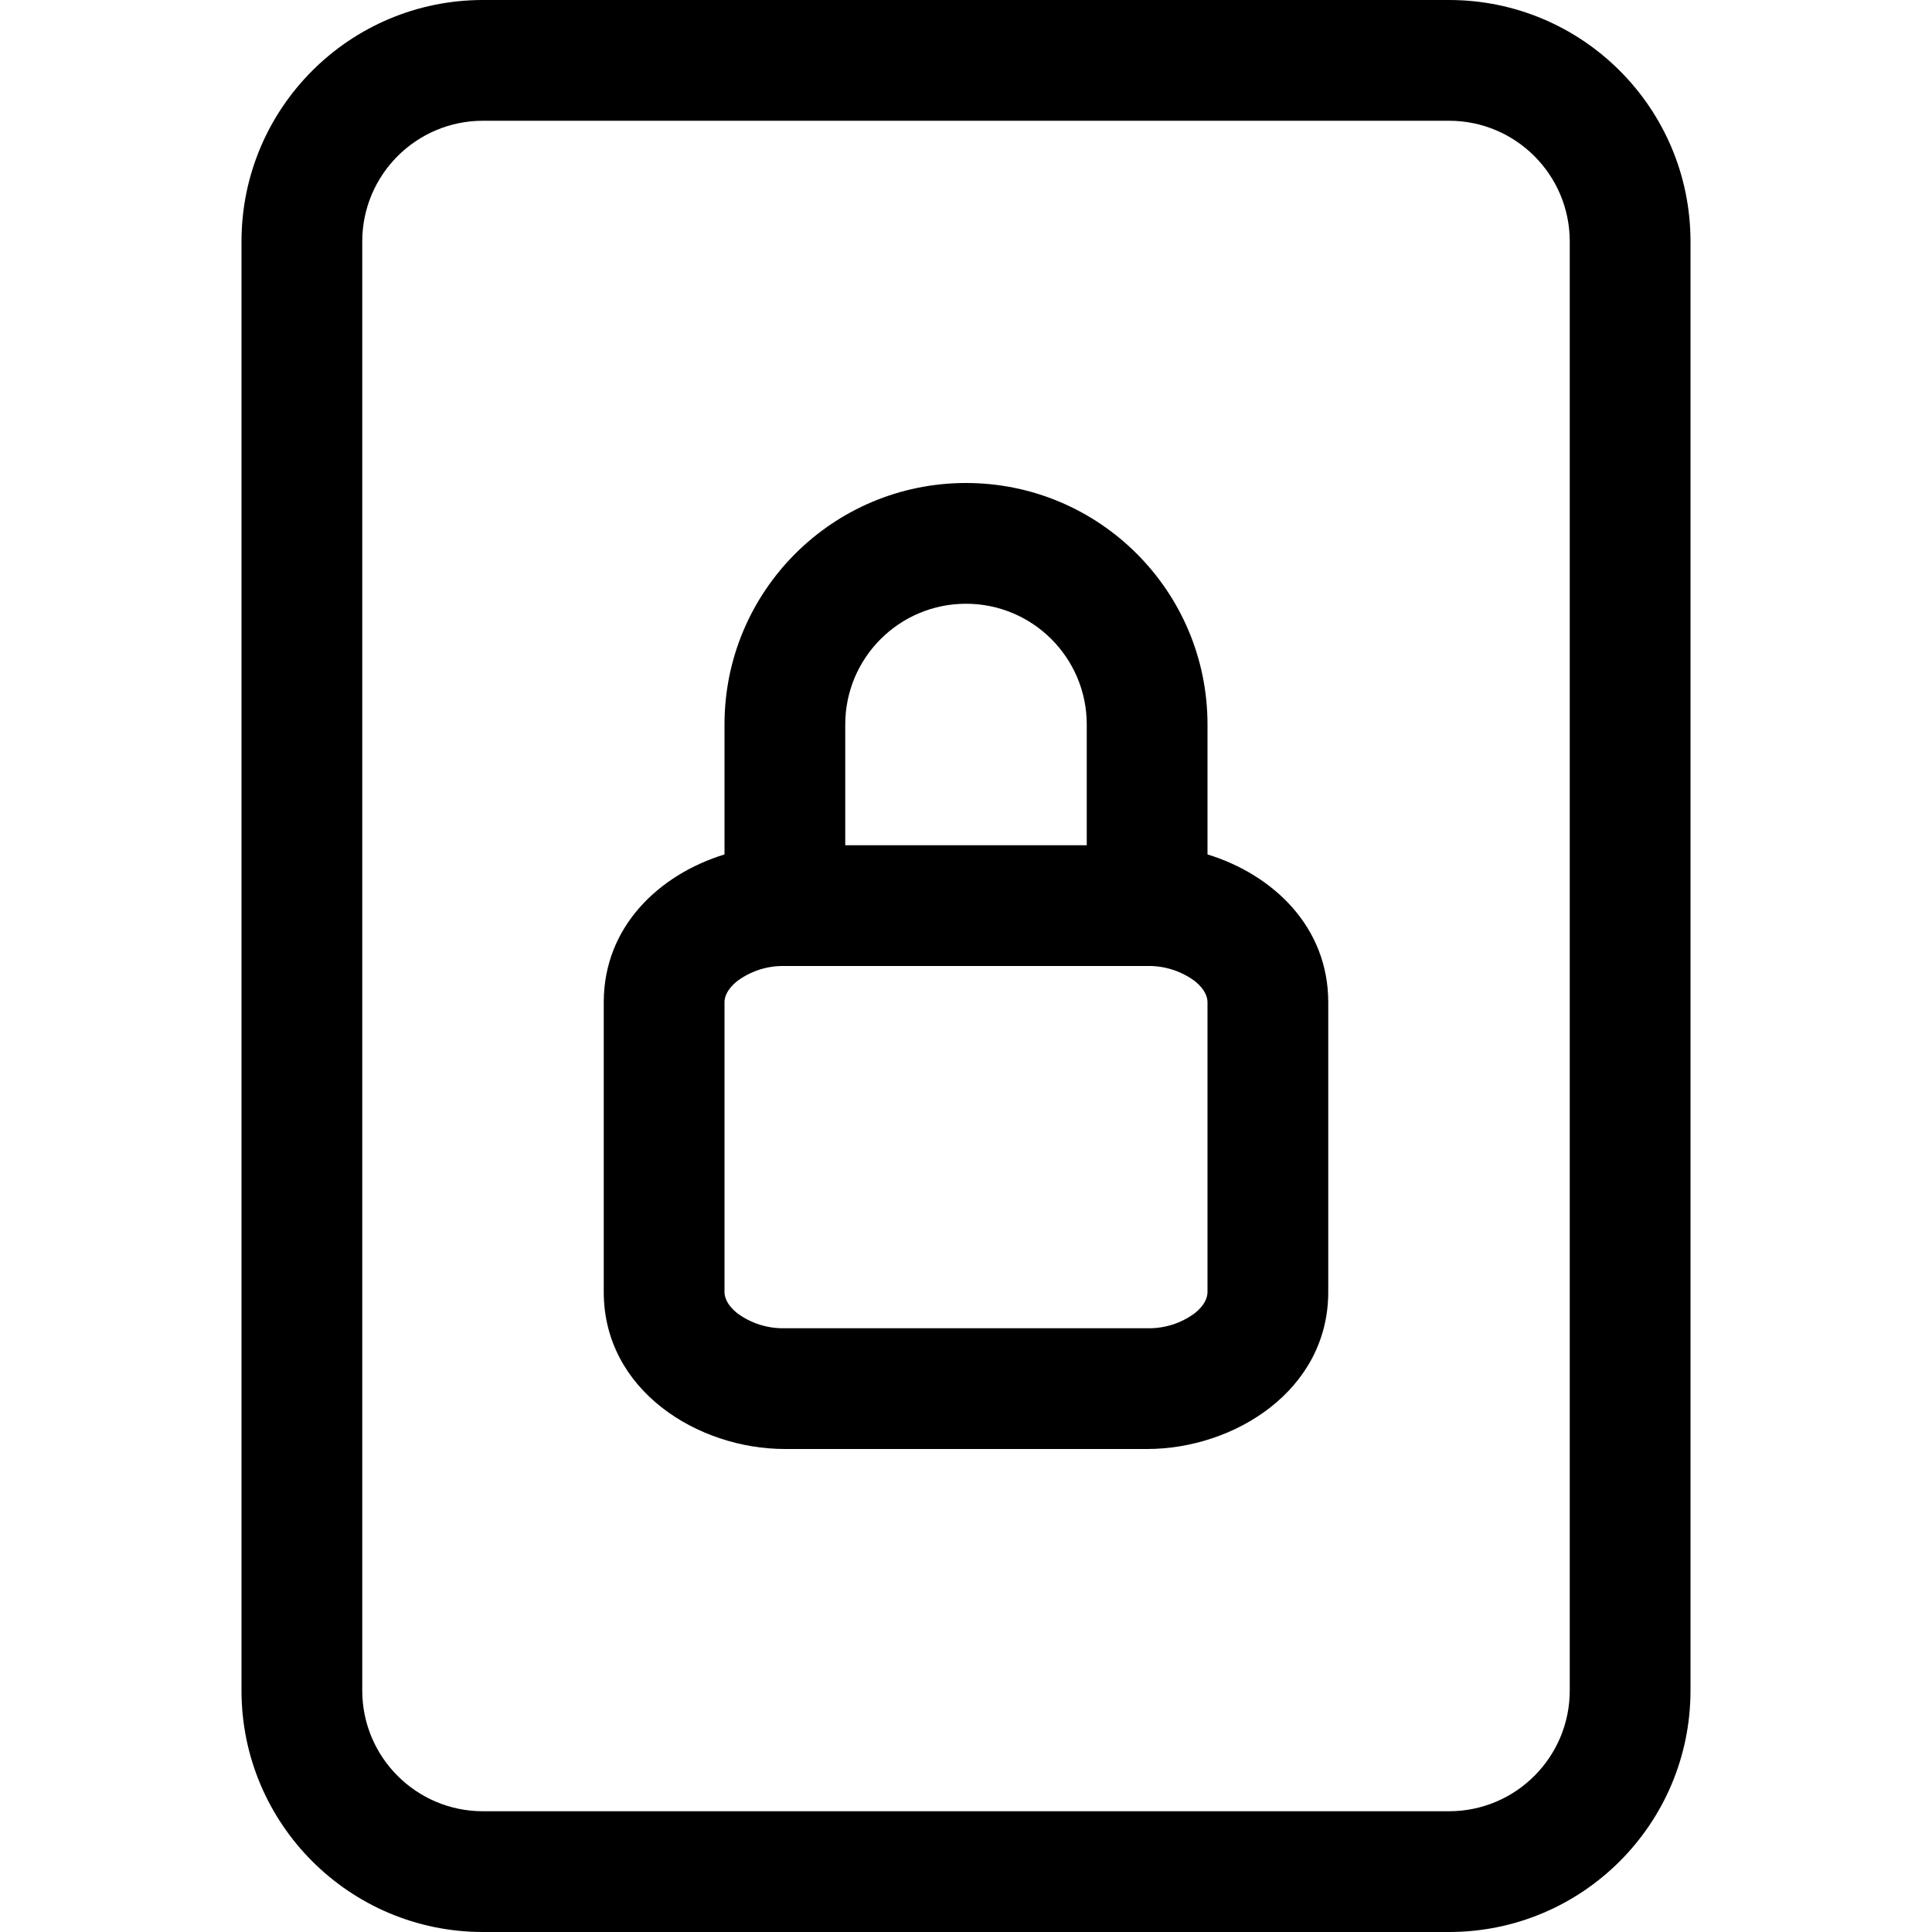
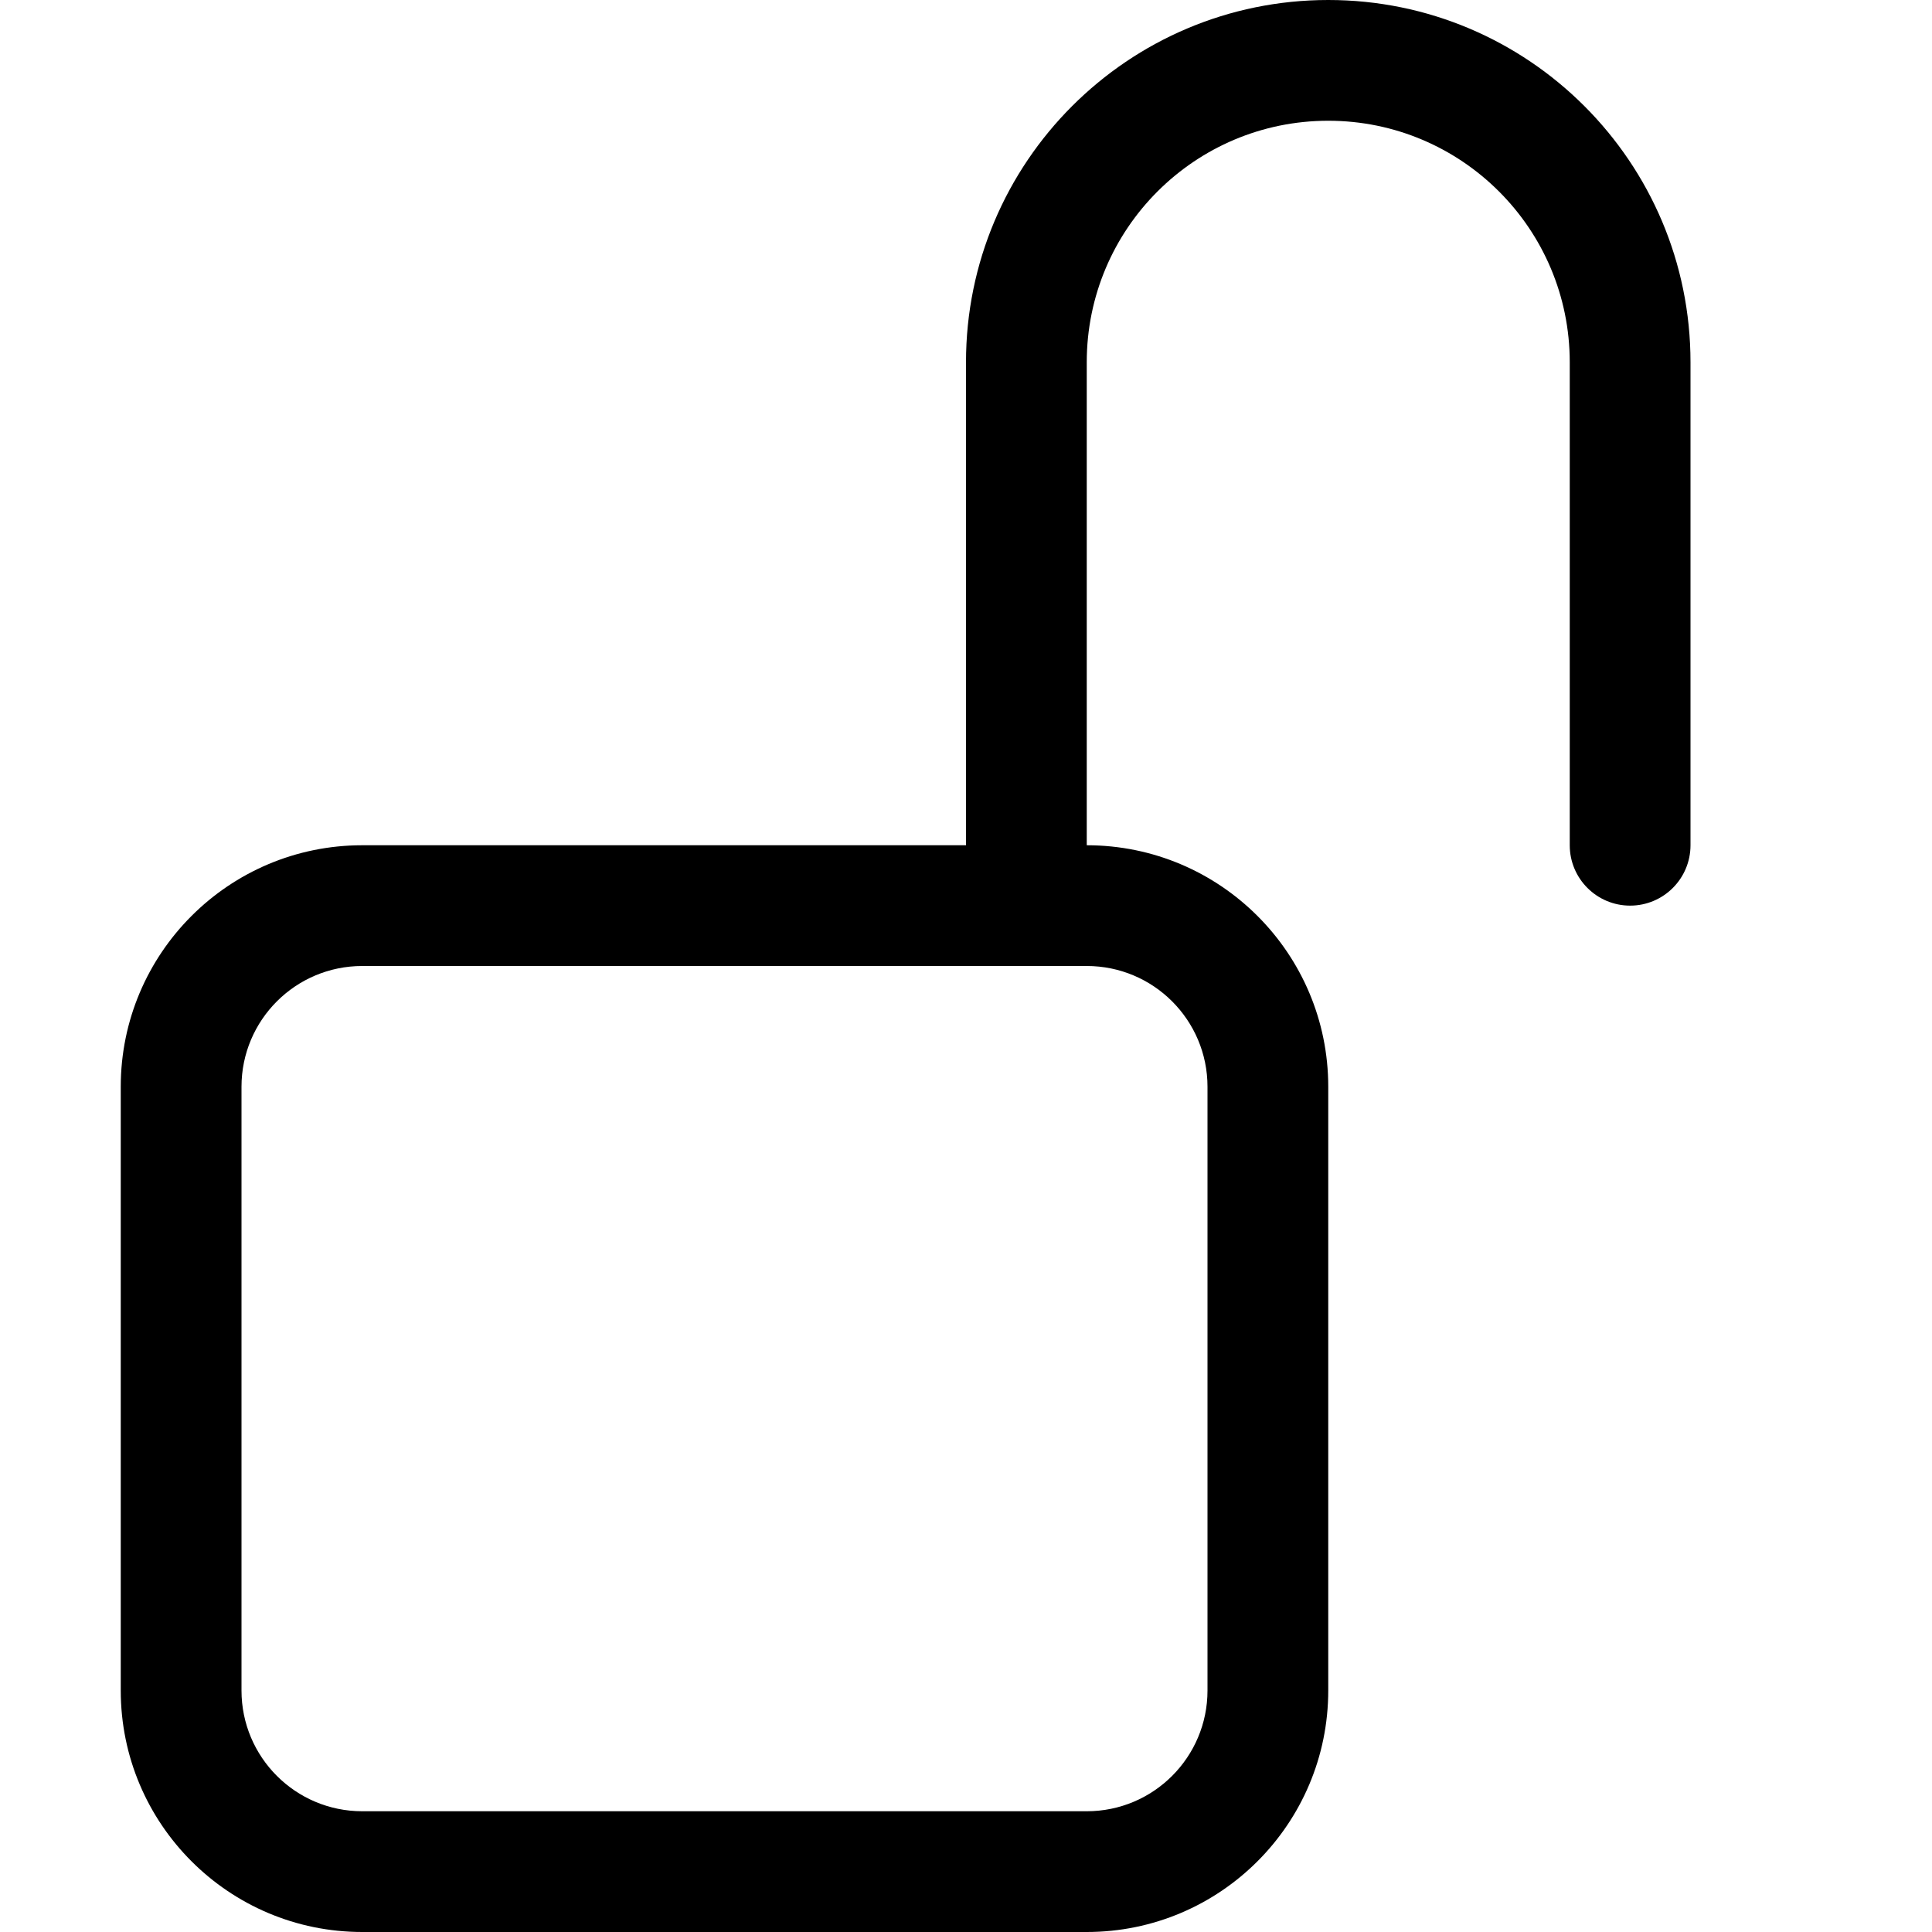
- <svg xmlns="http://www.w3.org/2000/svg" width="24" height="24" fill="currentColor" class="bi bi-file-lock" viewBox="0 0 16 16">
-   <path d="M8 5a1 1 0 0 1 1 1v1H7V6a1 1 0 0 1 1-1zm2 2.076V6a2 2 0 1 0-4 0v1.076c-.54.166-1 .597-1 1.224v2.4c0 .816.781 1.3 1.5 1.3h3c.719 0 1.5-.484 1.5-1.3V8.3c0-.627-.46-1.058-1-1.224zM6.105 8.125A.637.637 0 0 1 6.5 8h3a.64.64 0 0 1 .395.125c.085.068.105.133.105.175v2.4c0 .042-.02.107-.105.175A.637.637 0 0 1 9.5 11h-3a.637.637 0 0 1-.395-.125C6.02 10.807 6 10.742 6 10.7V8.3c0-.042.02-.107.105-.175z" />
-   <path d="M4 0a2 2 0 0 0-2 2v12a2 2 0 0 0 2 2h8a2 2 0 0 0 2-2V2a2 2 0 0 0-2-2H4zm0 1h8a1 1 0 0 1 1 1v12a1 1 0 0 1-1 1H4a1 1 0 0 1-1-1V2a1 1 0 0 1 1-1z" />
+ <svg xmlns="http://www.w3.org/2000/svg" width="24" height="24" fill="currentColor" class="bi bi-unlock" viewBox="0 0 16 16">
+   <path d="M11 1a2 2 0 0 0-2 2v4a2 2 0 0 1 2 2v5a2 2 0 0 1-2 2H3a2 2 0 0 1-2-2V9a2 2 0 0 1 2-2h5V3a3 3 0 0 1 6 0v4a.5.5 0 0 1-1 0V3a2 2 0 0 0-2-2zM3 8a1 1 0 0 0-1 1v5a1 1 0 0 0 1 1h6a1 1 0 0 0 1-1V9a1 1 0 0 0-1-1H3z" />
</svg>
